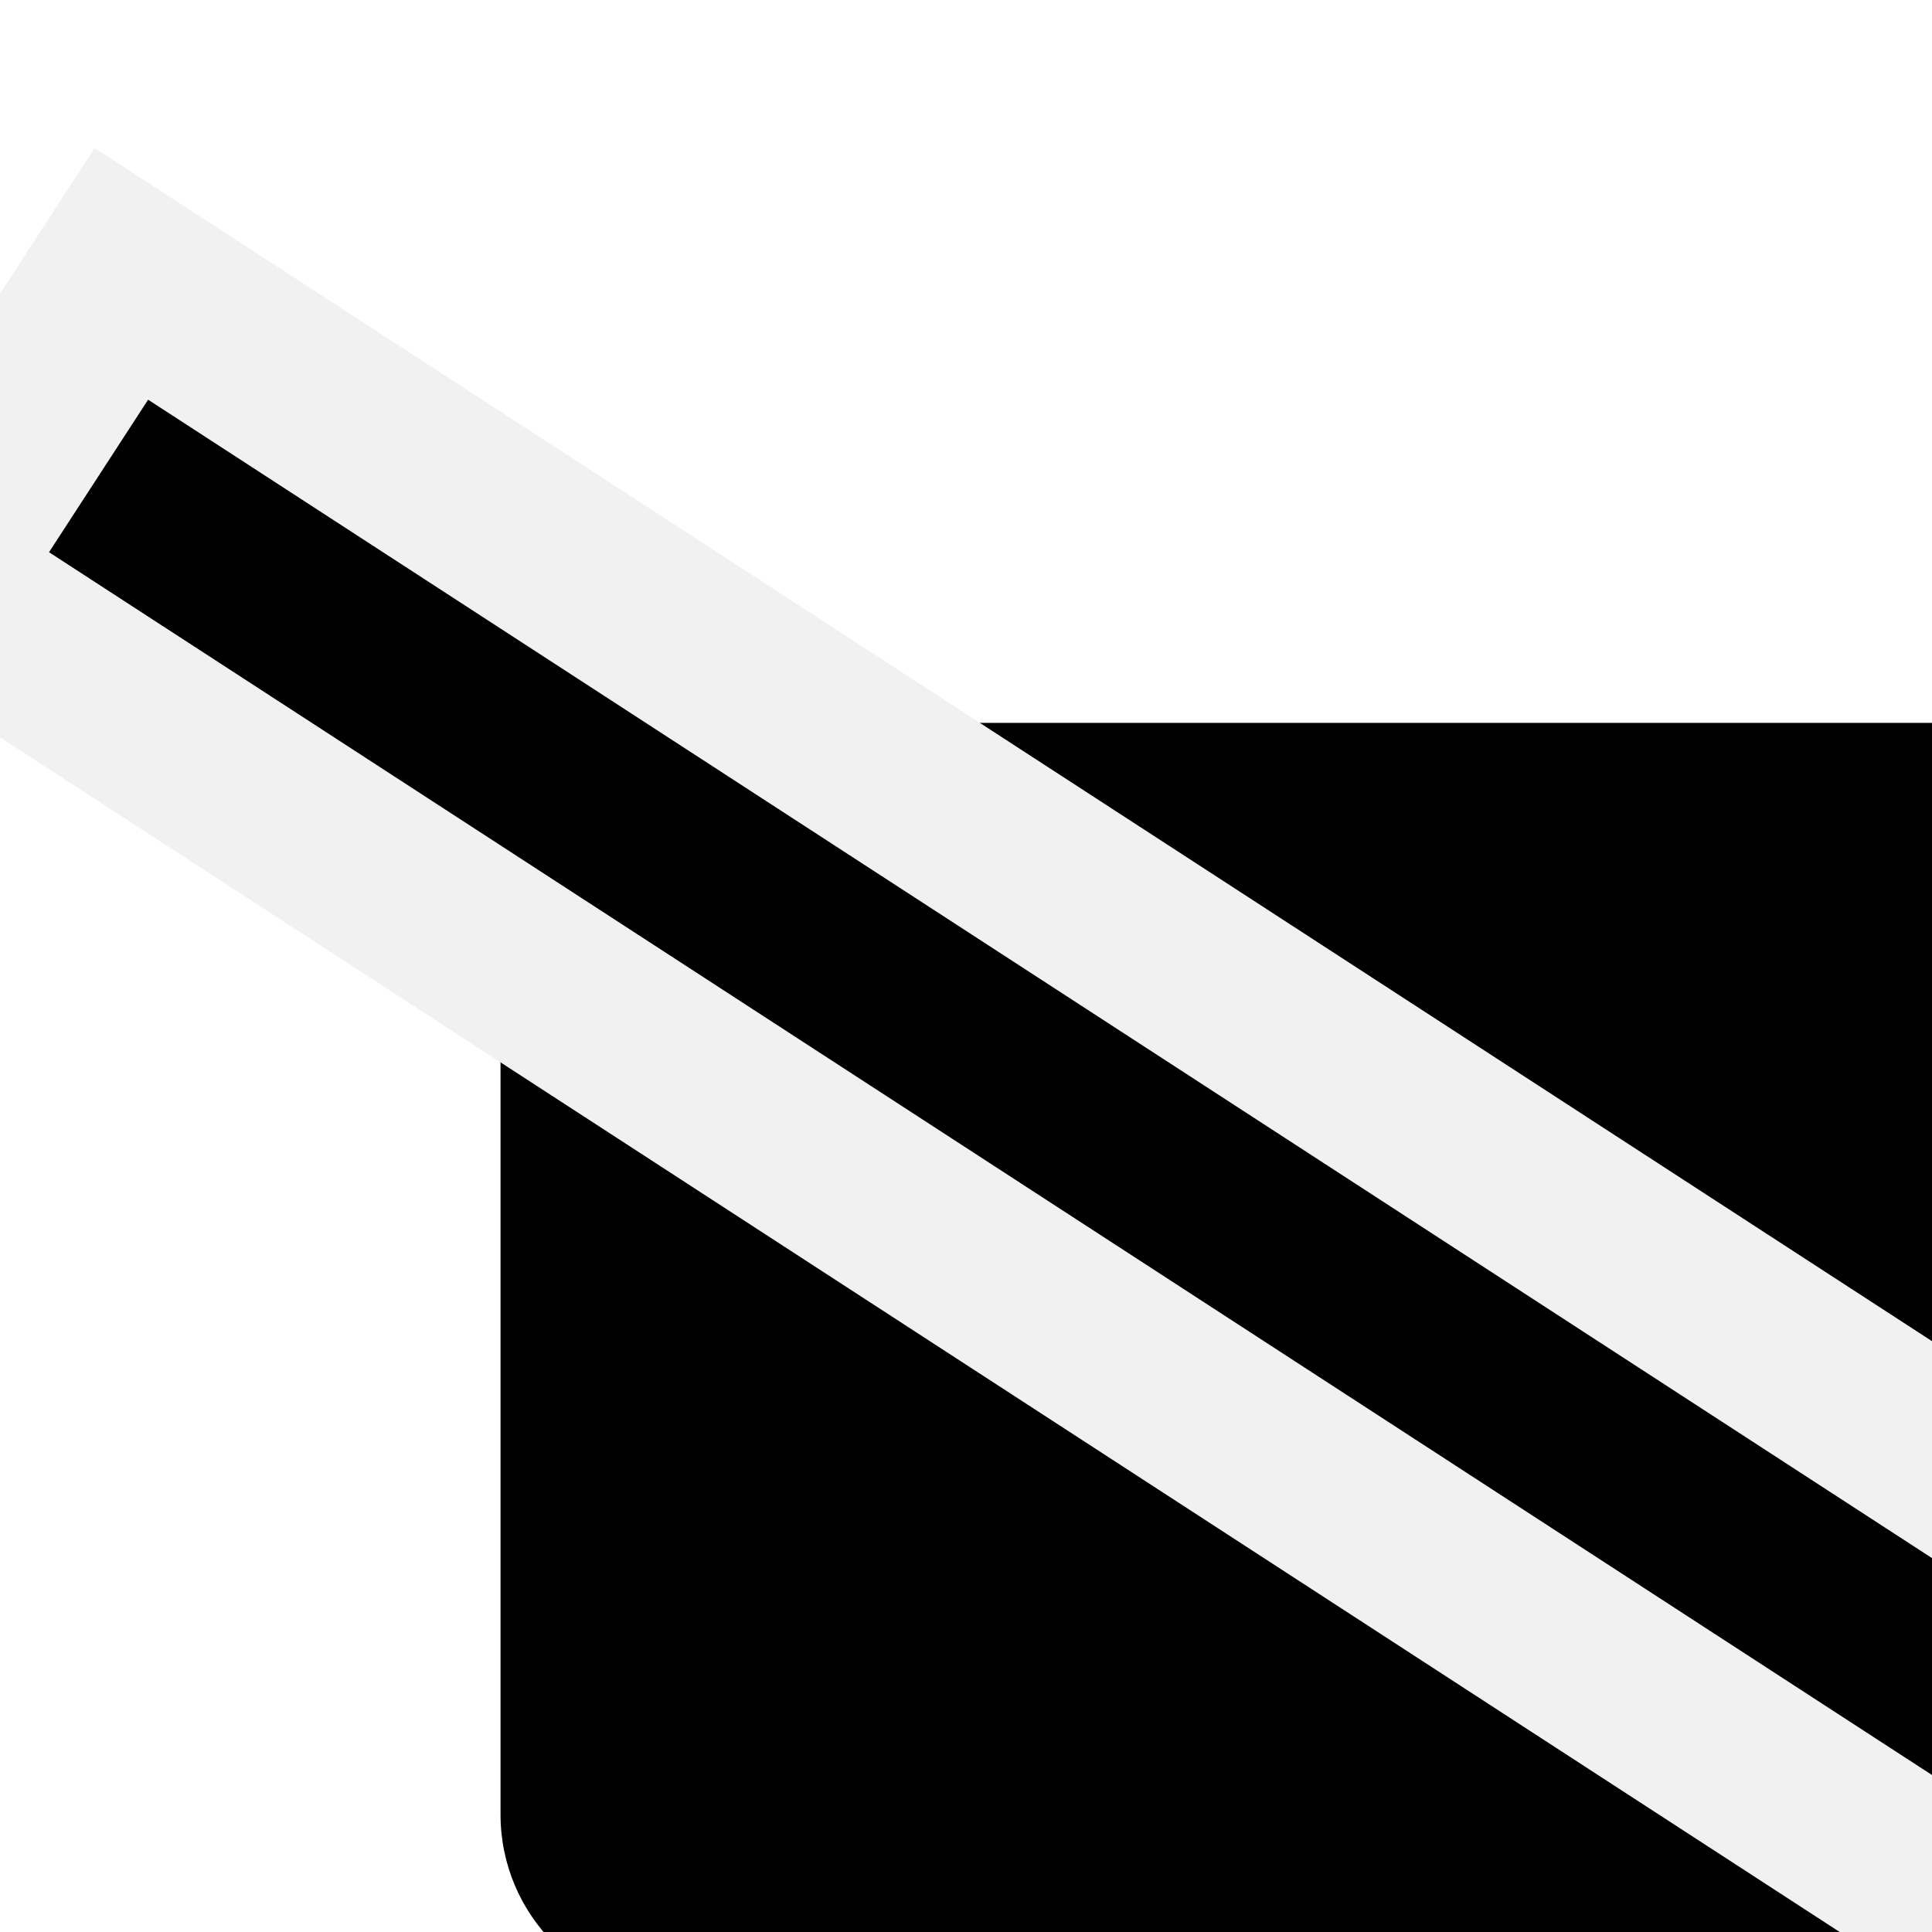
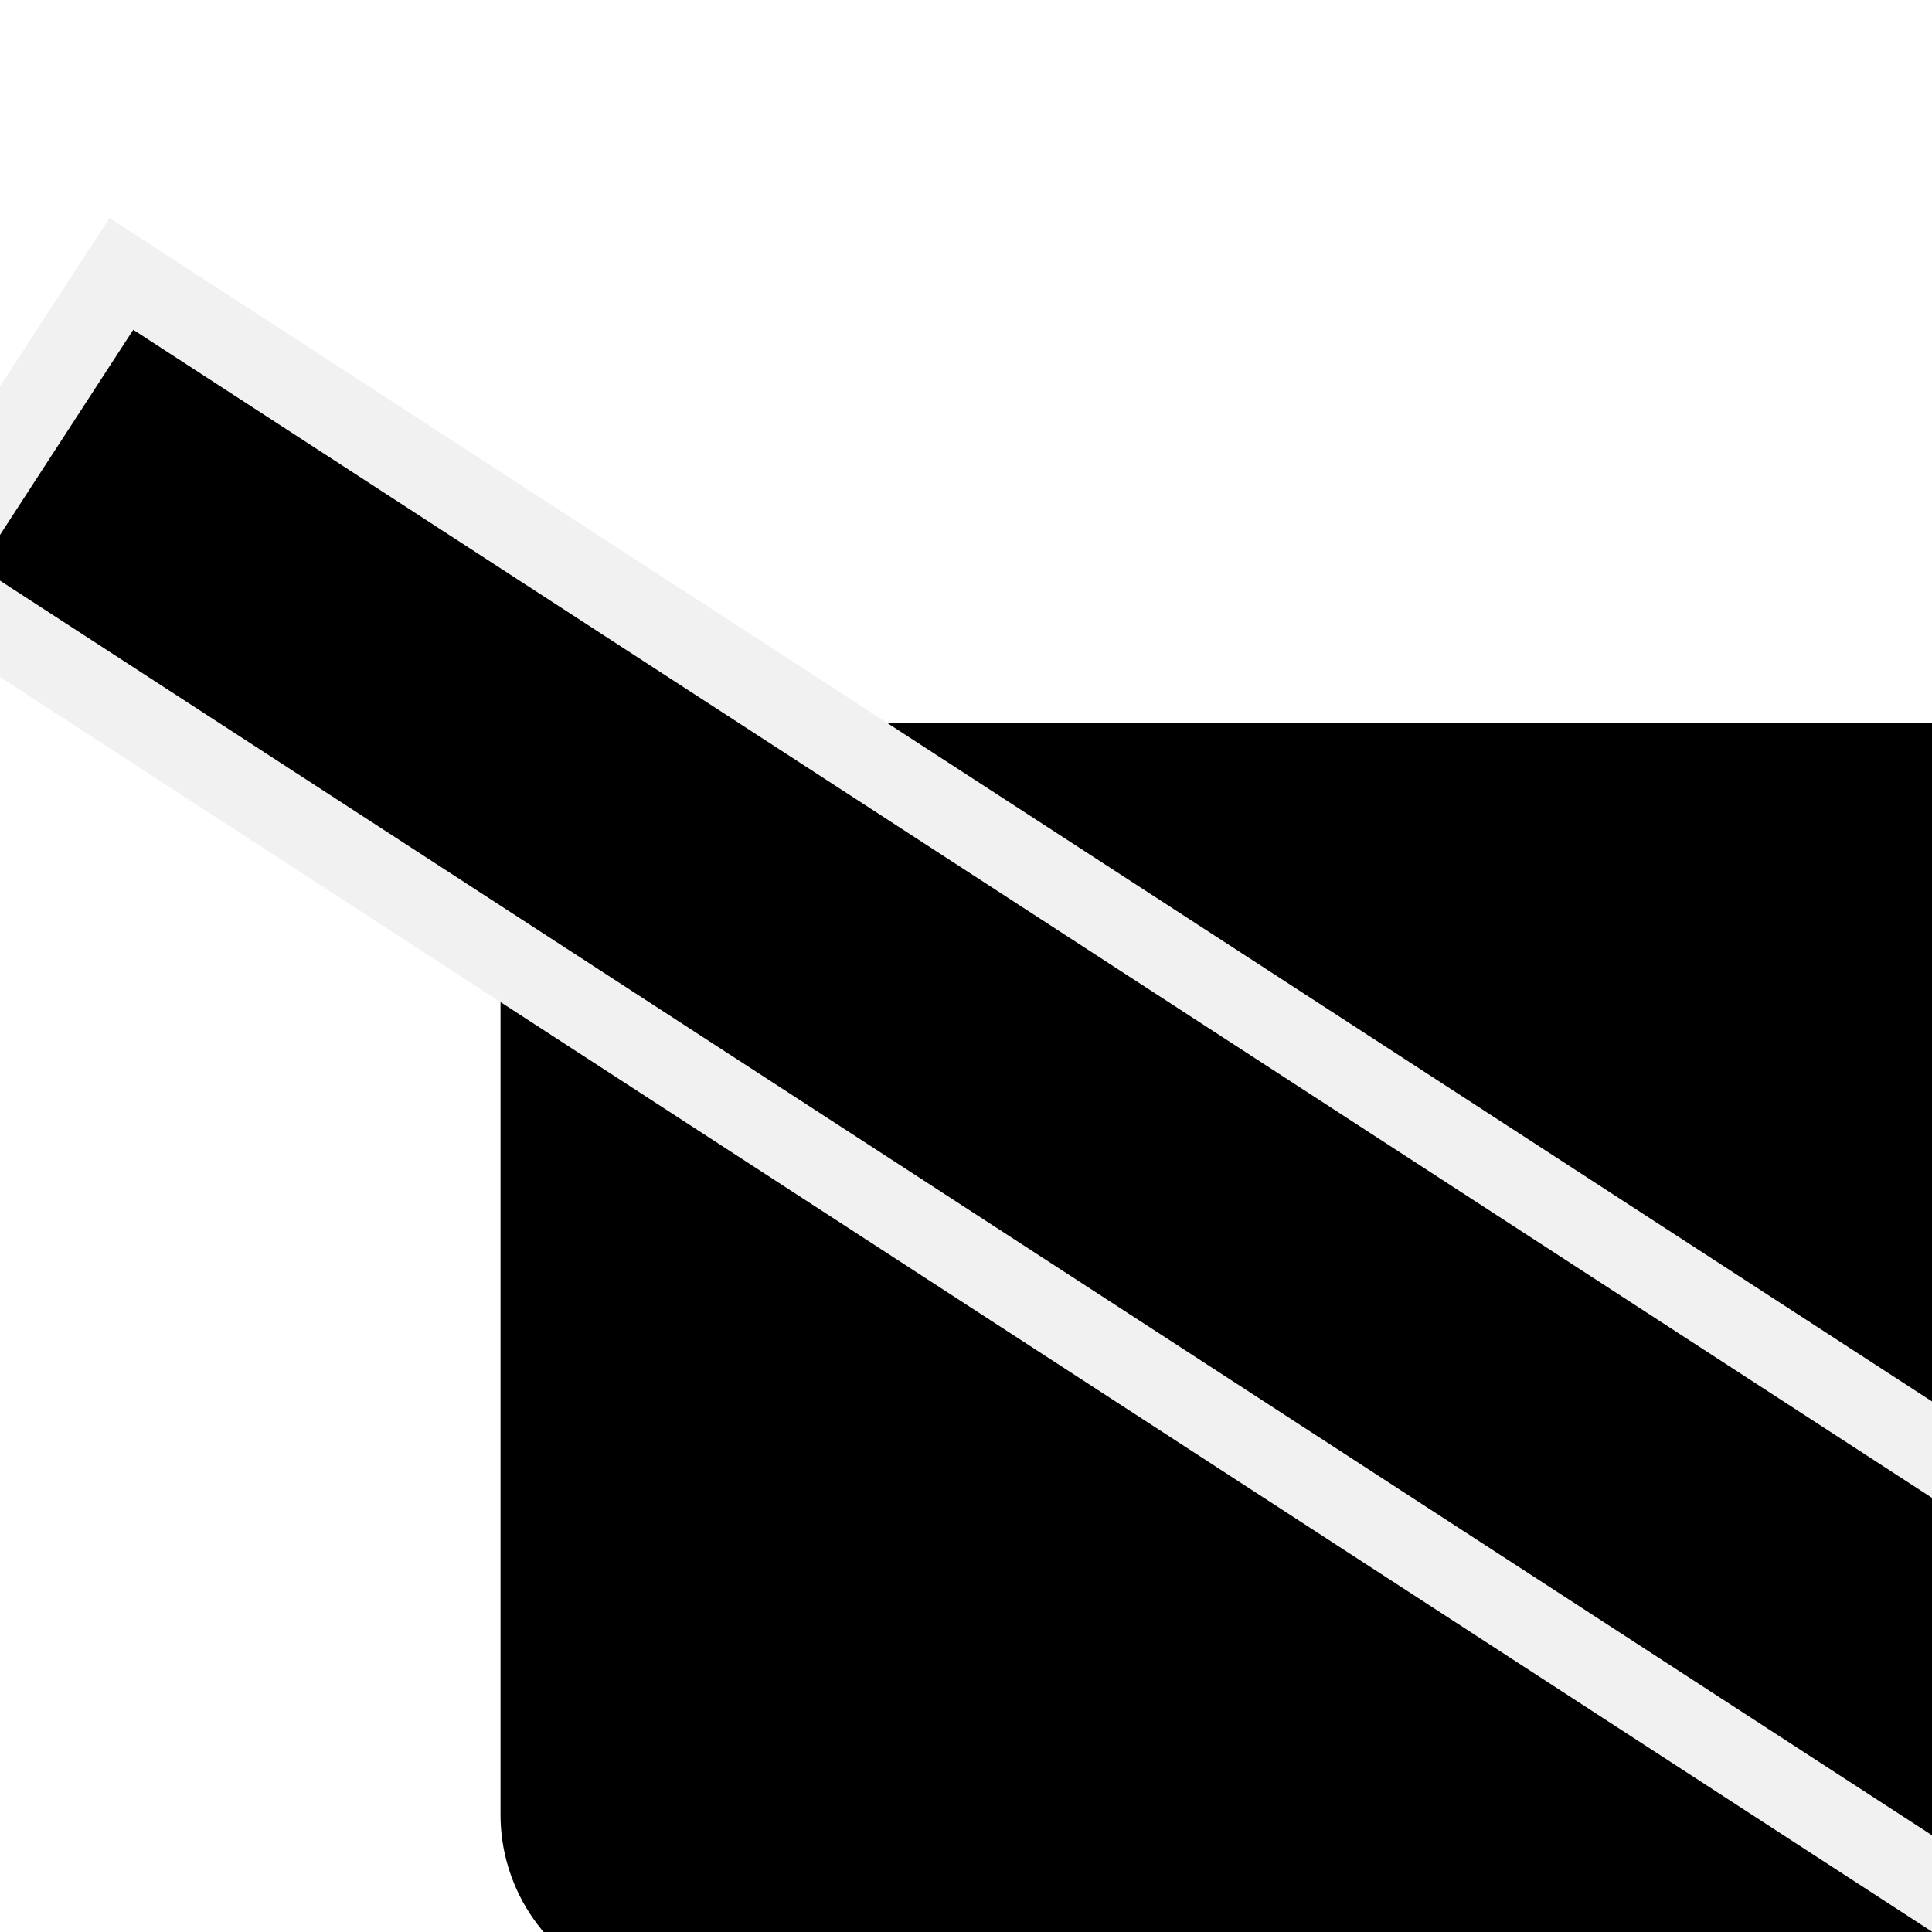
<svg xmlns="http://www.w3.org/2000/svg" aria-hidden="true" fill="currentColor" height="1em" width="1em" viewBox="64 64 896 896" style="transform: scale(1.5)">
  <g style="transform: scale(25)">
    <g transform="translate(3 7)" fill-rule="evenodd">
      <rect x="5.75" y="4.5" width="22.5" height="15.75" rx="2.25" />
-       <path stroke="#F1F1F1" stroke-width="2.25" d="M-1.39 2.72l2.451-3.773 33.967 22.057-2.451 3.774z" />
+       <path stroke="#F1F1F1" stroke-width="1" d="M-1.39 2.72l2.451-3.773 33.967 22.057-2.451 3.774z" />
    </g>
  </g>
</svg>
